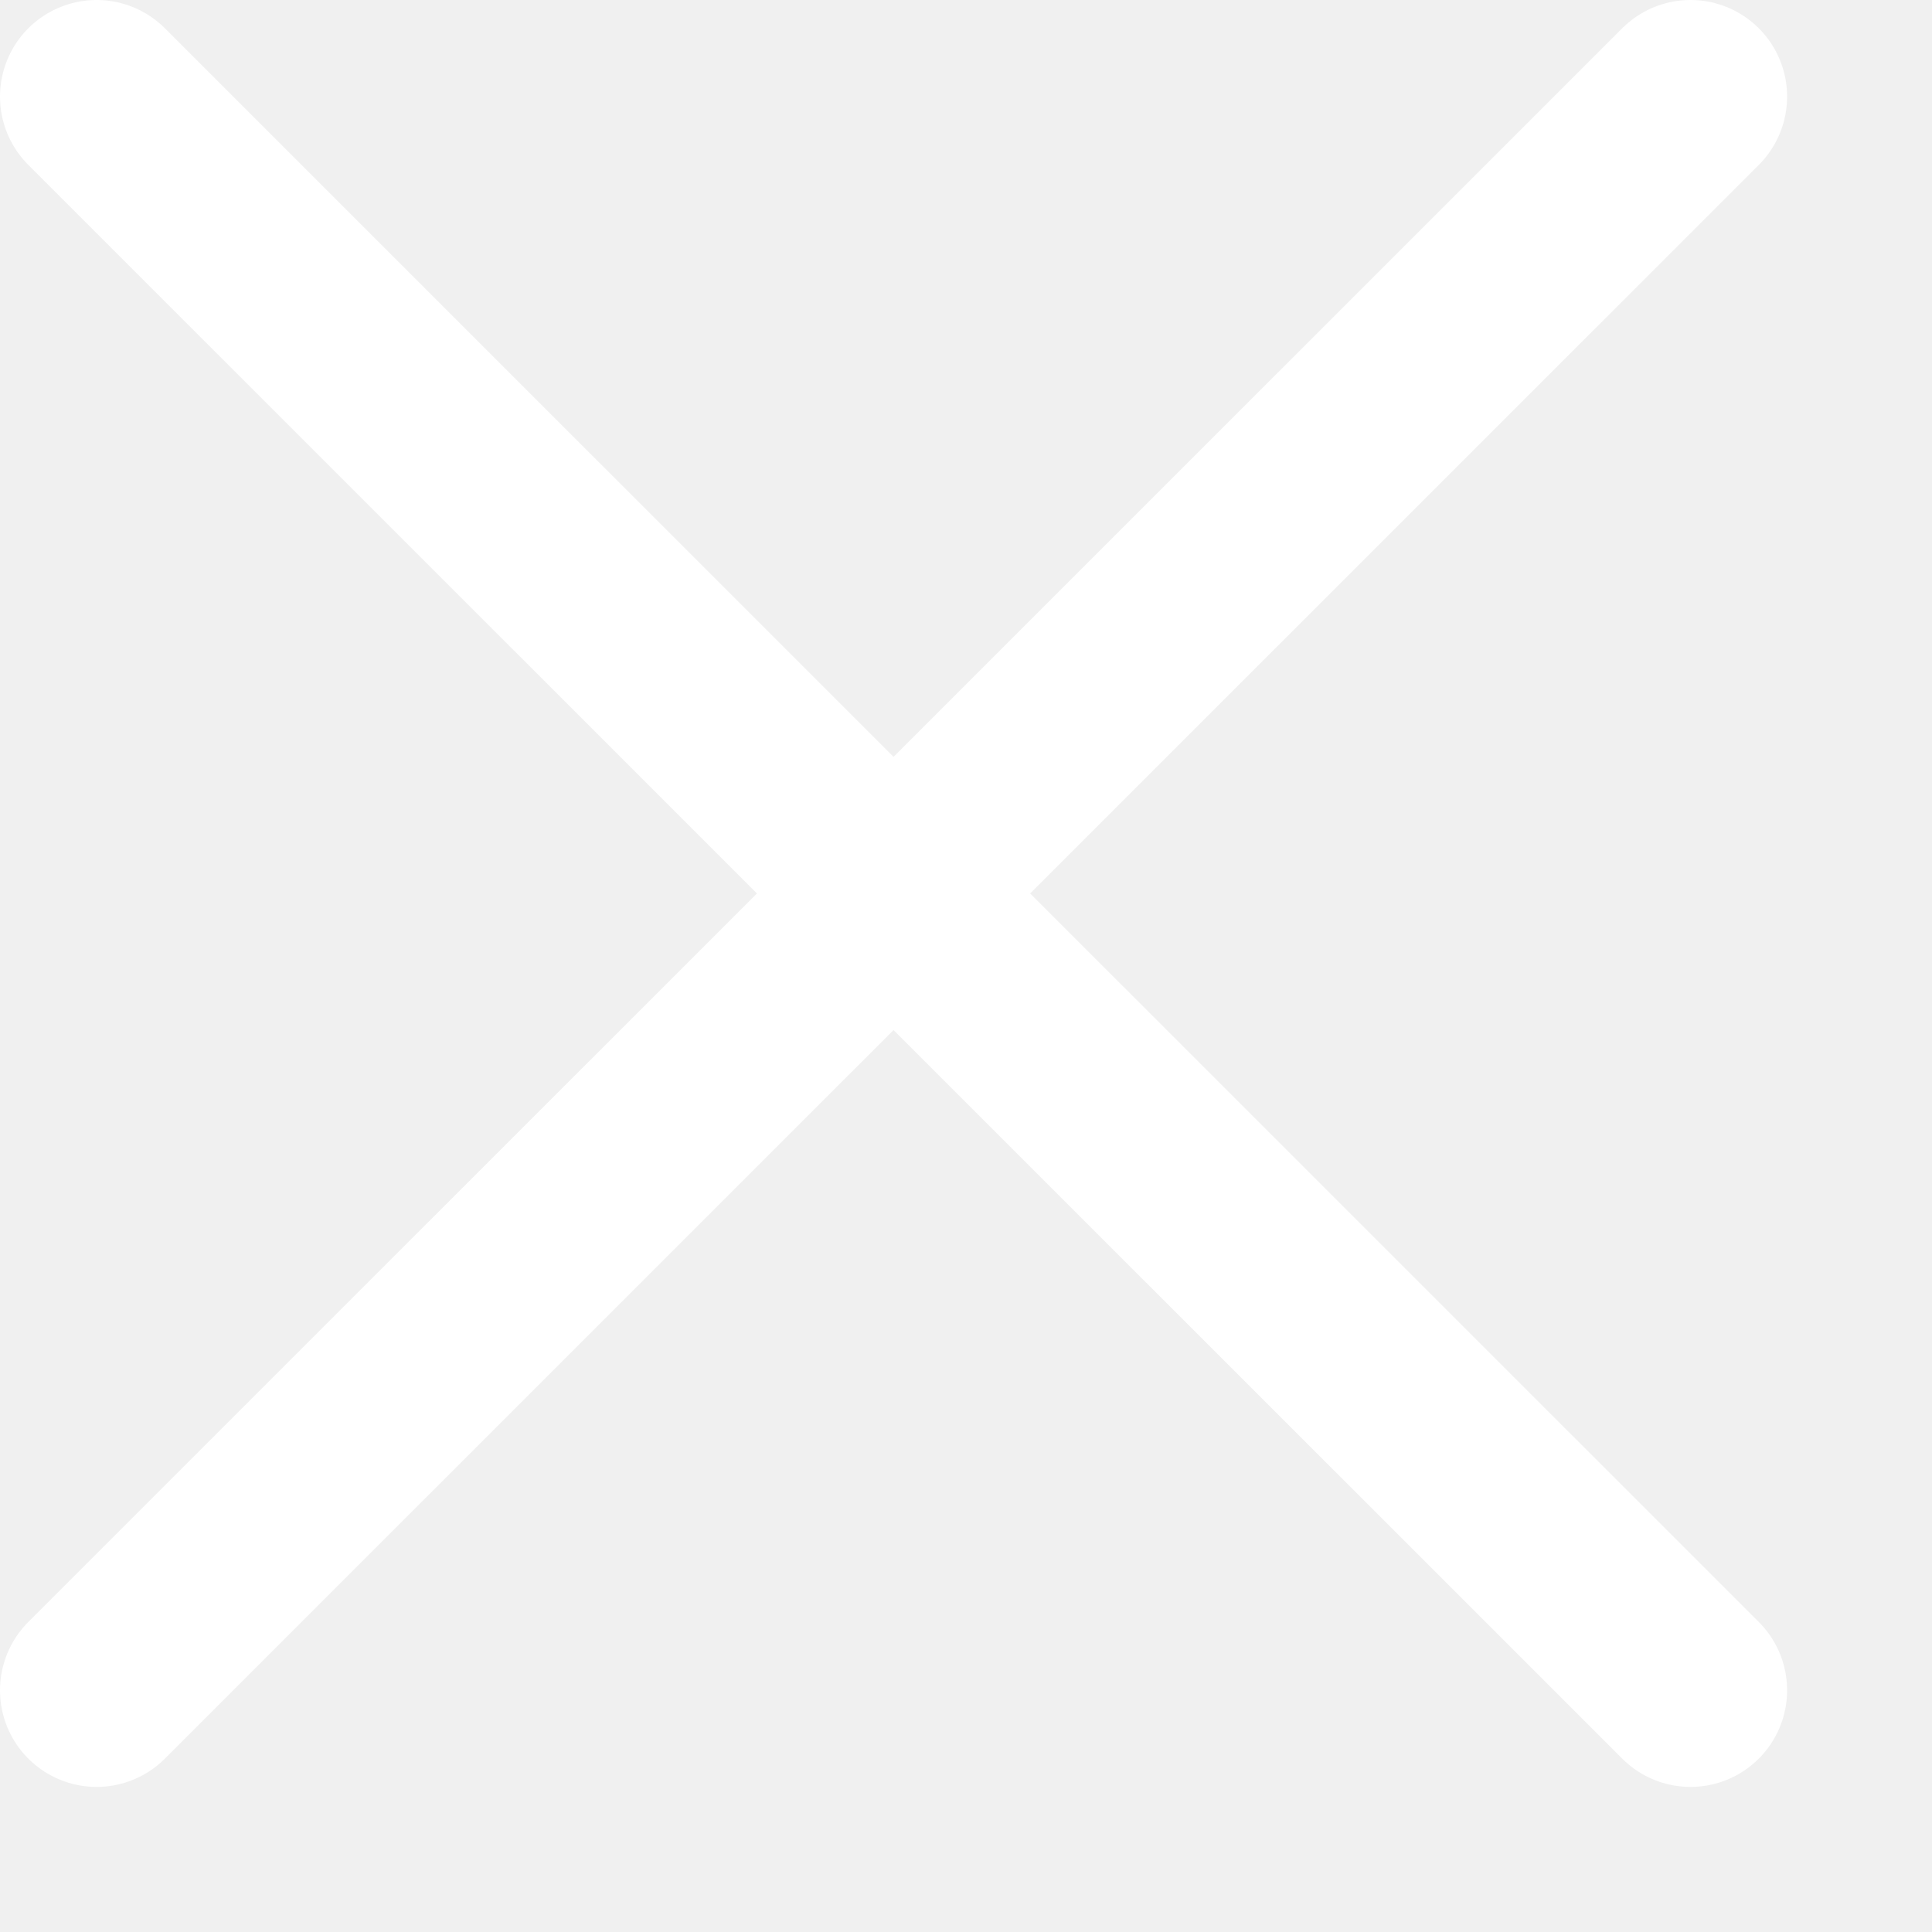
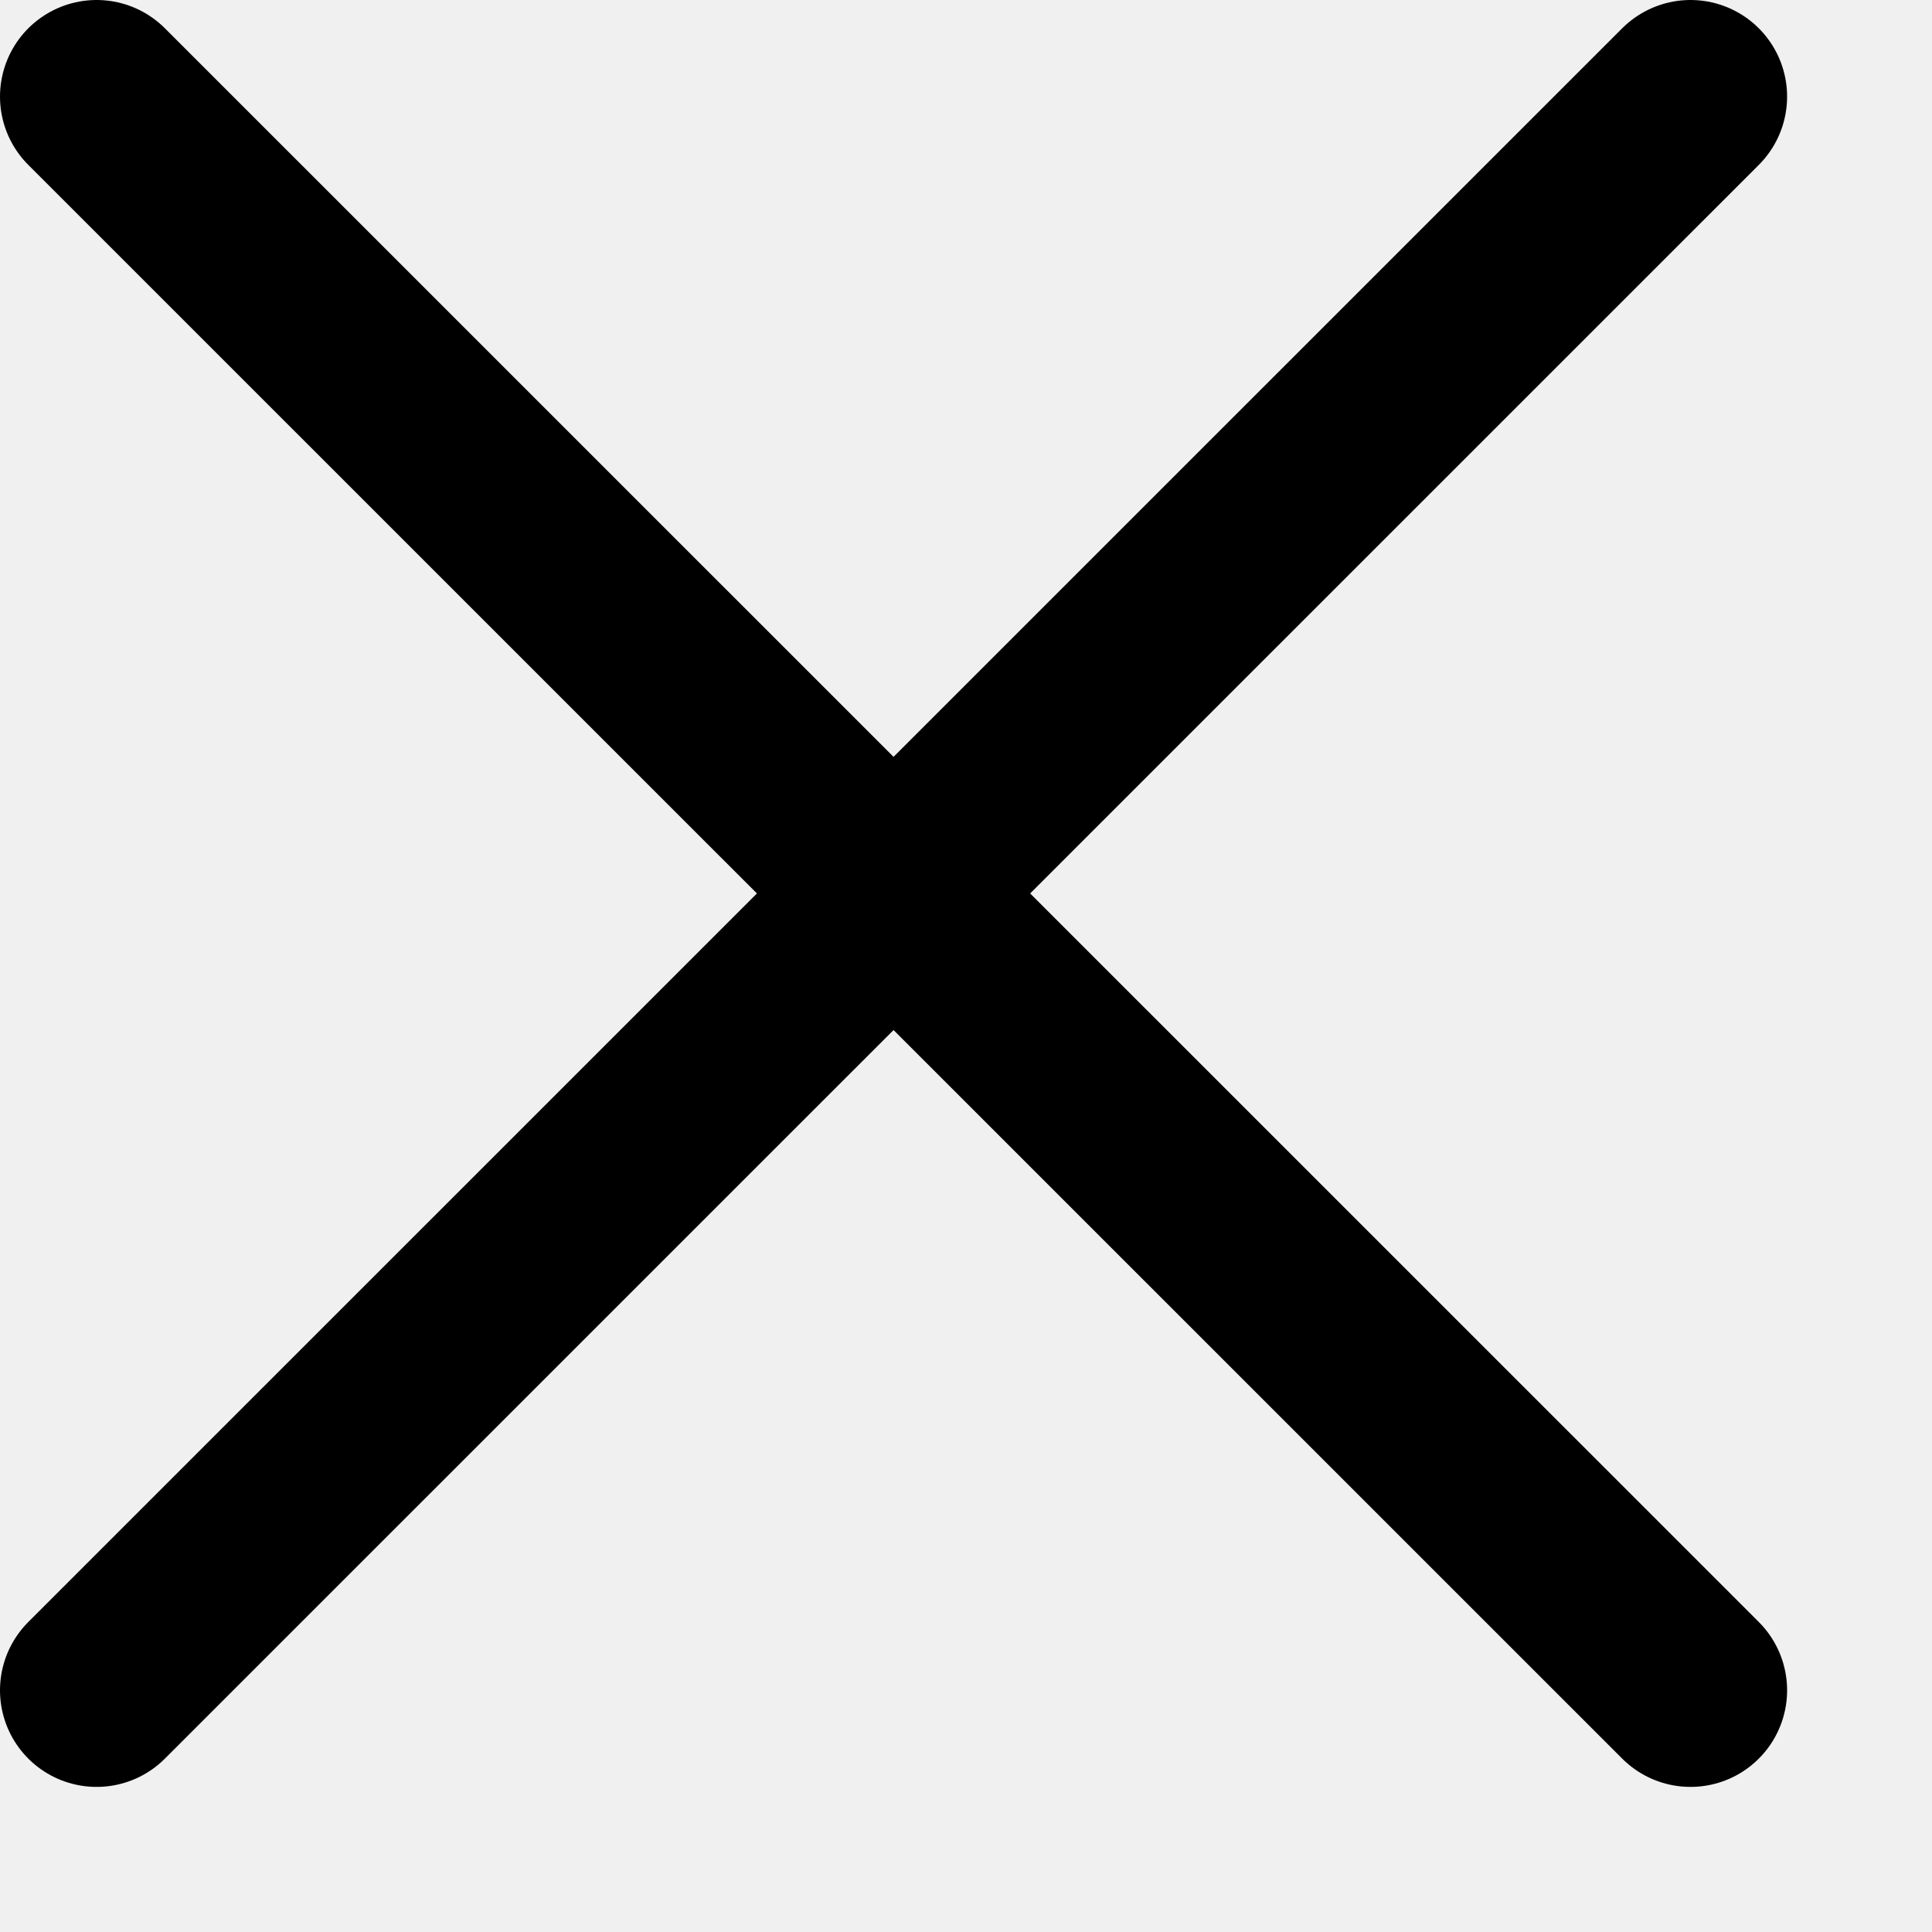
<svg xmlns="http://www.w3.org/2000/svg" width="10" height="10" viewBox="0 0 10 10" fill="none">
-   <path d="M8.75 0.5L0.5 8.749M0.5 0.5L8.75 8.749" stroke="white" stroke-linecap="round" stroke-linejoin="round" />
+   <path d="M8.75 0.5L0.5 8.749M0.5 0.5L8.75 8.749" stroke="currentColor" stroke-linecap="round" stroke-linejoin="round" />
</svg>
